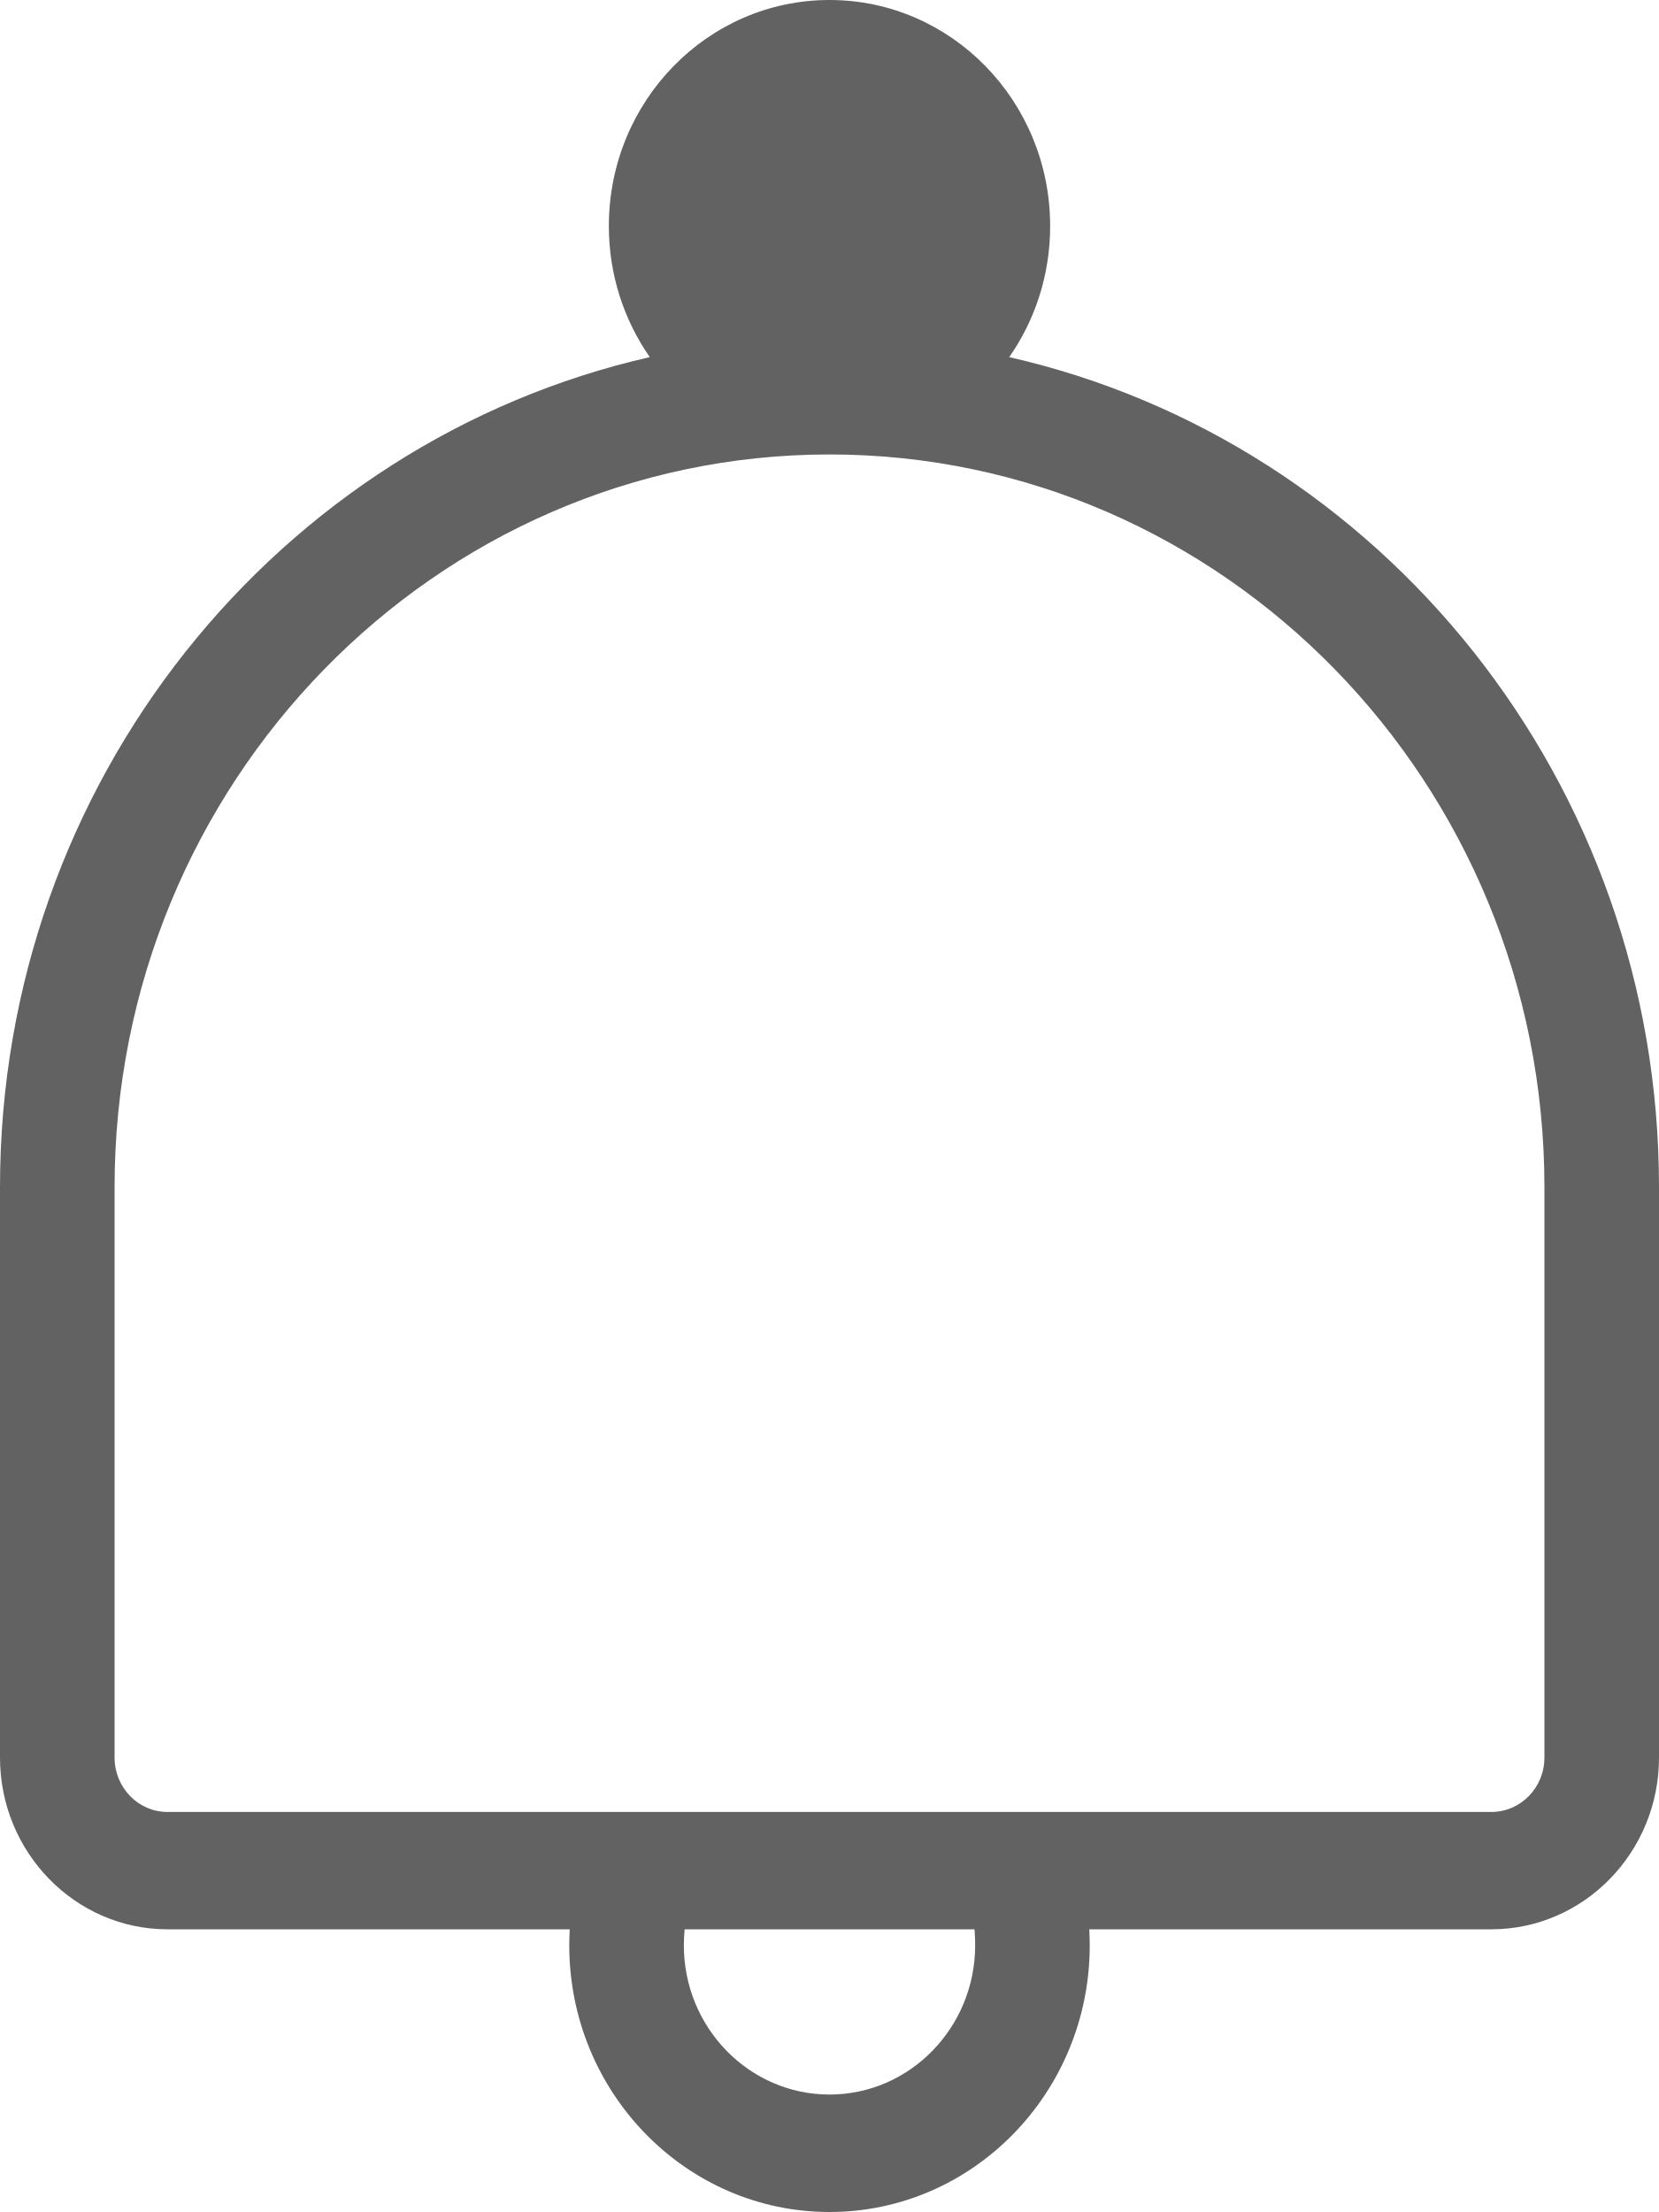
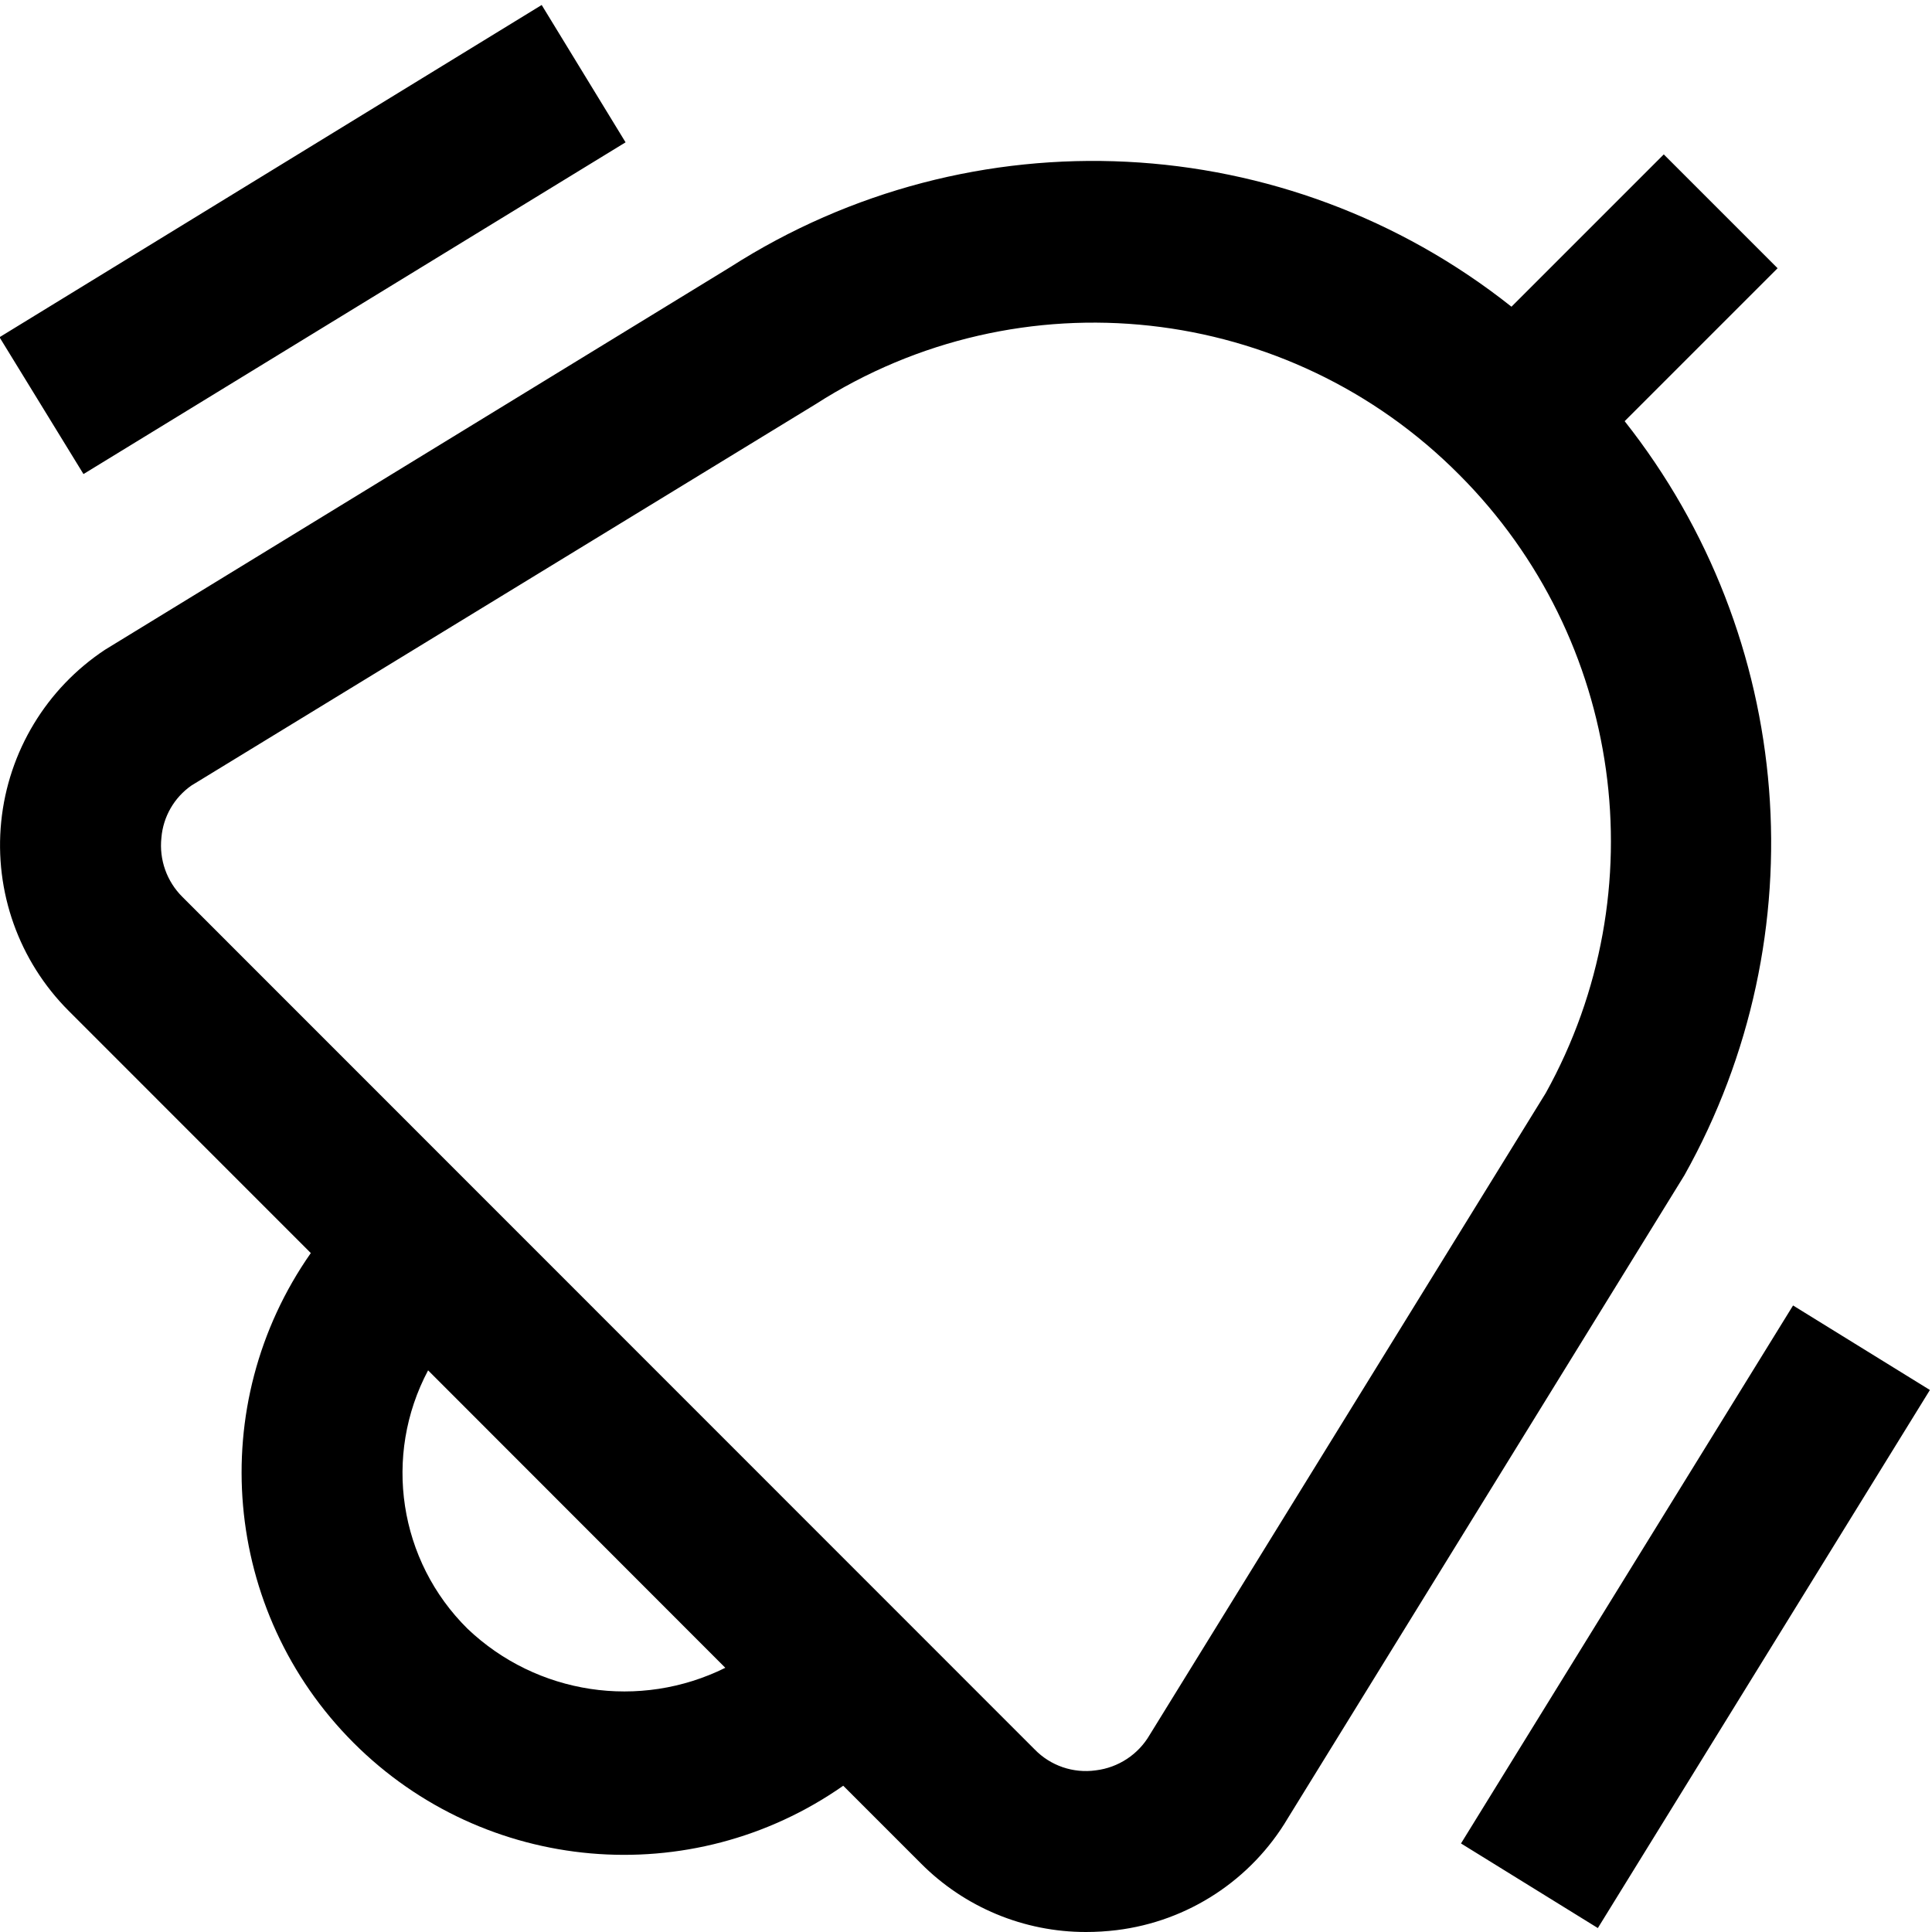
- <svg xmlns="http://www.w3.org/2000/svg" width="15" height="20" viewBox="0 0 15 20" fill="none">
-   <path fill-rule="evenodd" clip-rule="evenodd" d="M13.964 15.891C13.964 16.163 13.749 16.383 13.484 16.383H9.228H9.22H1.515C1.25 16.383 1.036 16.163 1.036 15.891V10.733C1.036 7.081 3.935 4.109 7.5 4.109C11.065 4.109 13.964 7.081 13.964 10.733V15.891ZM7.5 18.938C6.774 18.938 6.183 18.333 6.183 17.588C6.183 17.54 6.186 17.492 6.19 17.444H8.811C8.815 17.492 8.817 17.54 8.817 17.588C8.817 18.333 8.226 18.938 7.5 18.938ZM9.125 3.229C9.358 2.895 9.495 2.487 9.495 2.044C9.495 0.915 8.602 0 7.5 0C6.398 0 5.505 0.915 5.505 2.044C5.505 2.487 5.643 2.895 5.875 3.229C2.518 3.992 0 7.065 0 10.733V15.891C0 16.748 0.68 17.444 1.515 17.444H5.151C5.149 17.492 5.147 17.54 5.147 17.588C5.147 18.919 6.202 20 7.5 20C8.798 20 9.853 18.919 9.853 17.588C9.853 17.54 9.851 17.492 9.849 17.444H13.484C14.32 17.444 15 16.748 15 15.891V10.733C15 7.065 12.483 3.992 9.125 3.229Z" fill="#626262" />
+ <svg xmlns="http://www.w3.org/2000/svg" id="Layer_1" height="512" viewBox="0 0 24 24" width="512" data-name="Layer 1">
+   <path d="m1.037 5.889-1.043-1.7 6.735-4.127 1.042 1.706zm21.237 10.328-4.125 6.683 1.7 1.051 4.125-6.684zm-1.35-1.617-4.924 7.983a2.879 2.879 0 0 1 -2.13 1.394 3.158 3.158 0 0 1 -.38.023 2.887 2.887 0 0 1 -2.052-.854l-.963-.963a4.75 4.75 0 0 1 -6.614-6.617l-3.008-3.009a2.911 2.911 0 0 1 .452-4.486l7.762-4.75a8.362 8.362 0 0 1 9.709.489l1.892-1.892 1.414 1.414-1.9 1.9a8.449 8.449 0 0 1 .742 9.368zm-11.914 6.118-3.692-3.695a2.719 2.719 0 0 0 .491 3.211 2.825 2.825 0 0 0 3.201.484zm9.12-14.818a6.4 6.4 0 0 0 -8-.878l-7.752 4.736a.88.88 0 0 0 -.373.649.9.9 0 0 0 .262.736l10.586 10.589a.886.886 0 0 0 .759.26.9.9 0 0 0 .67-.441l4.92-7.973a6.445 6.445 0 0 0 -1.072-7.678z" />
</svg>
